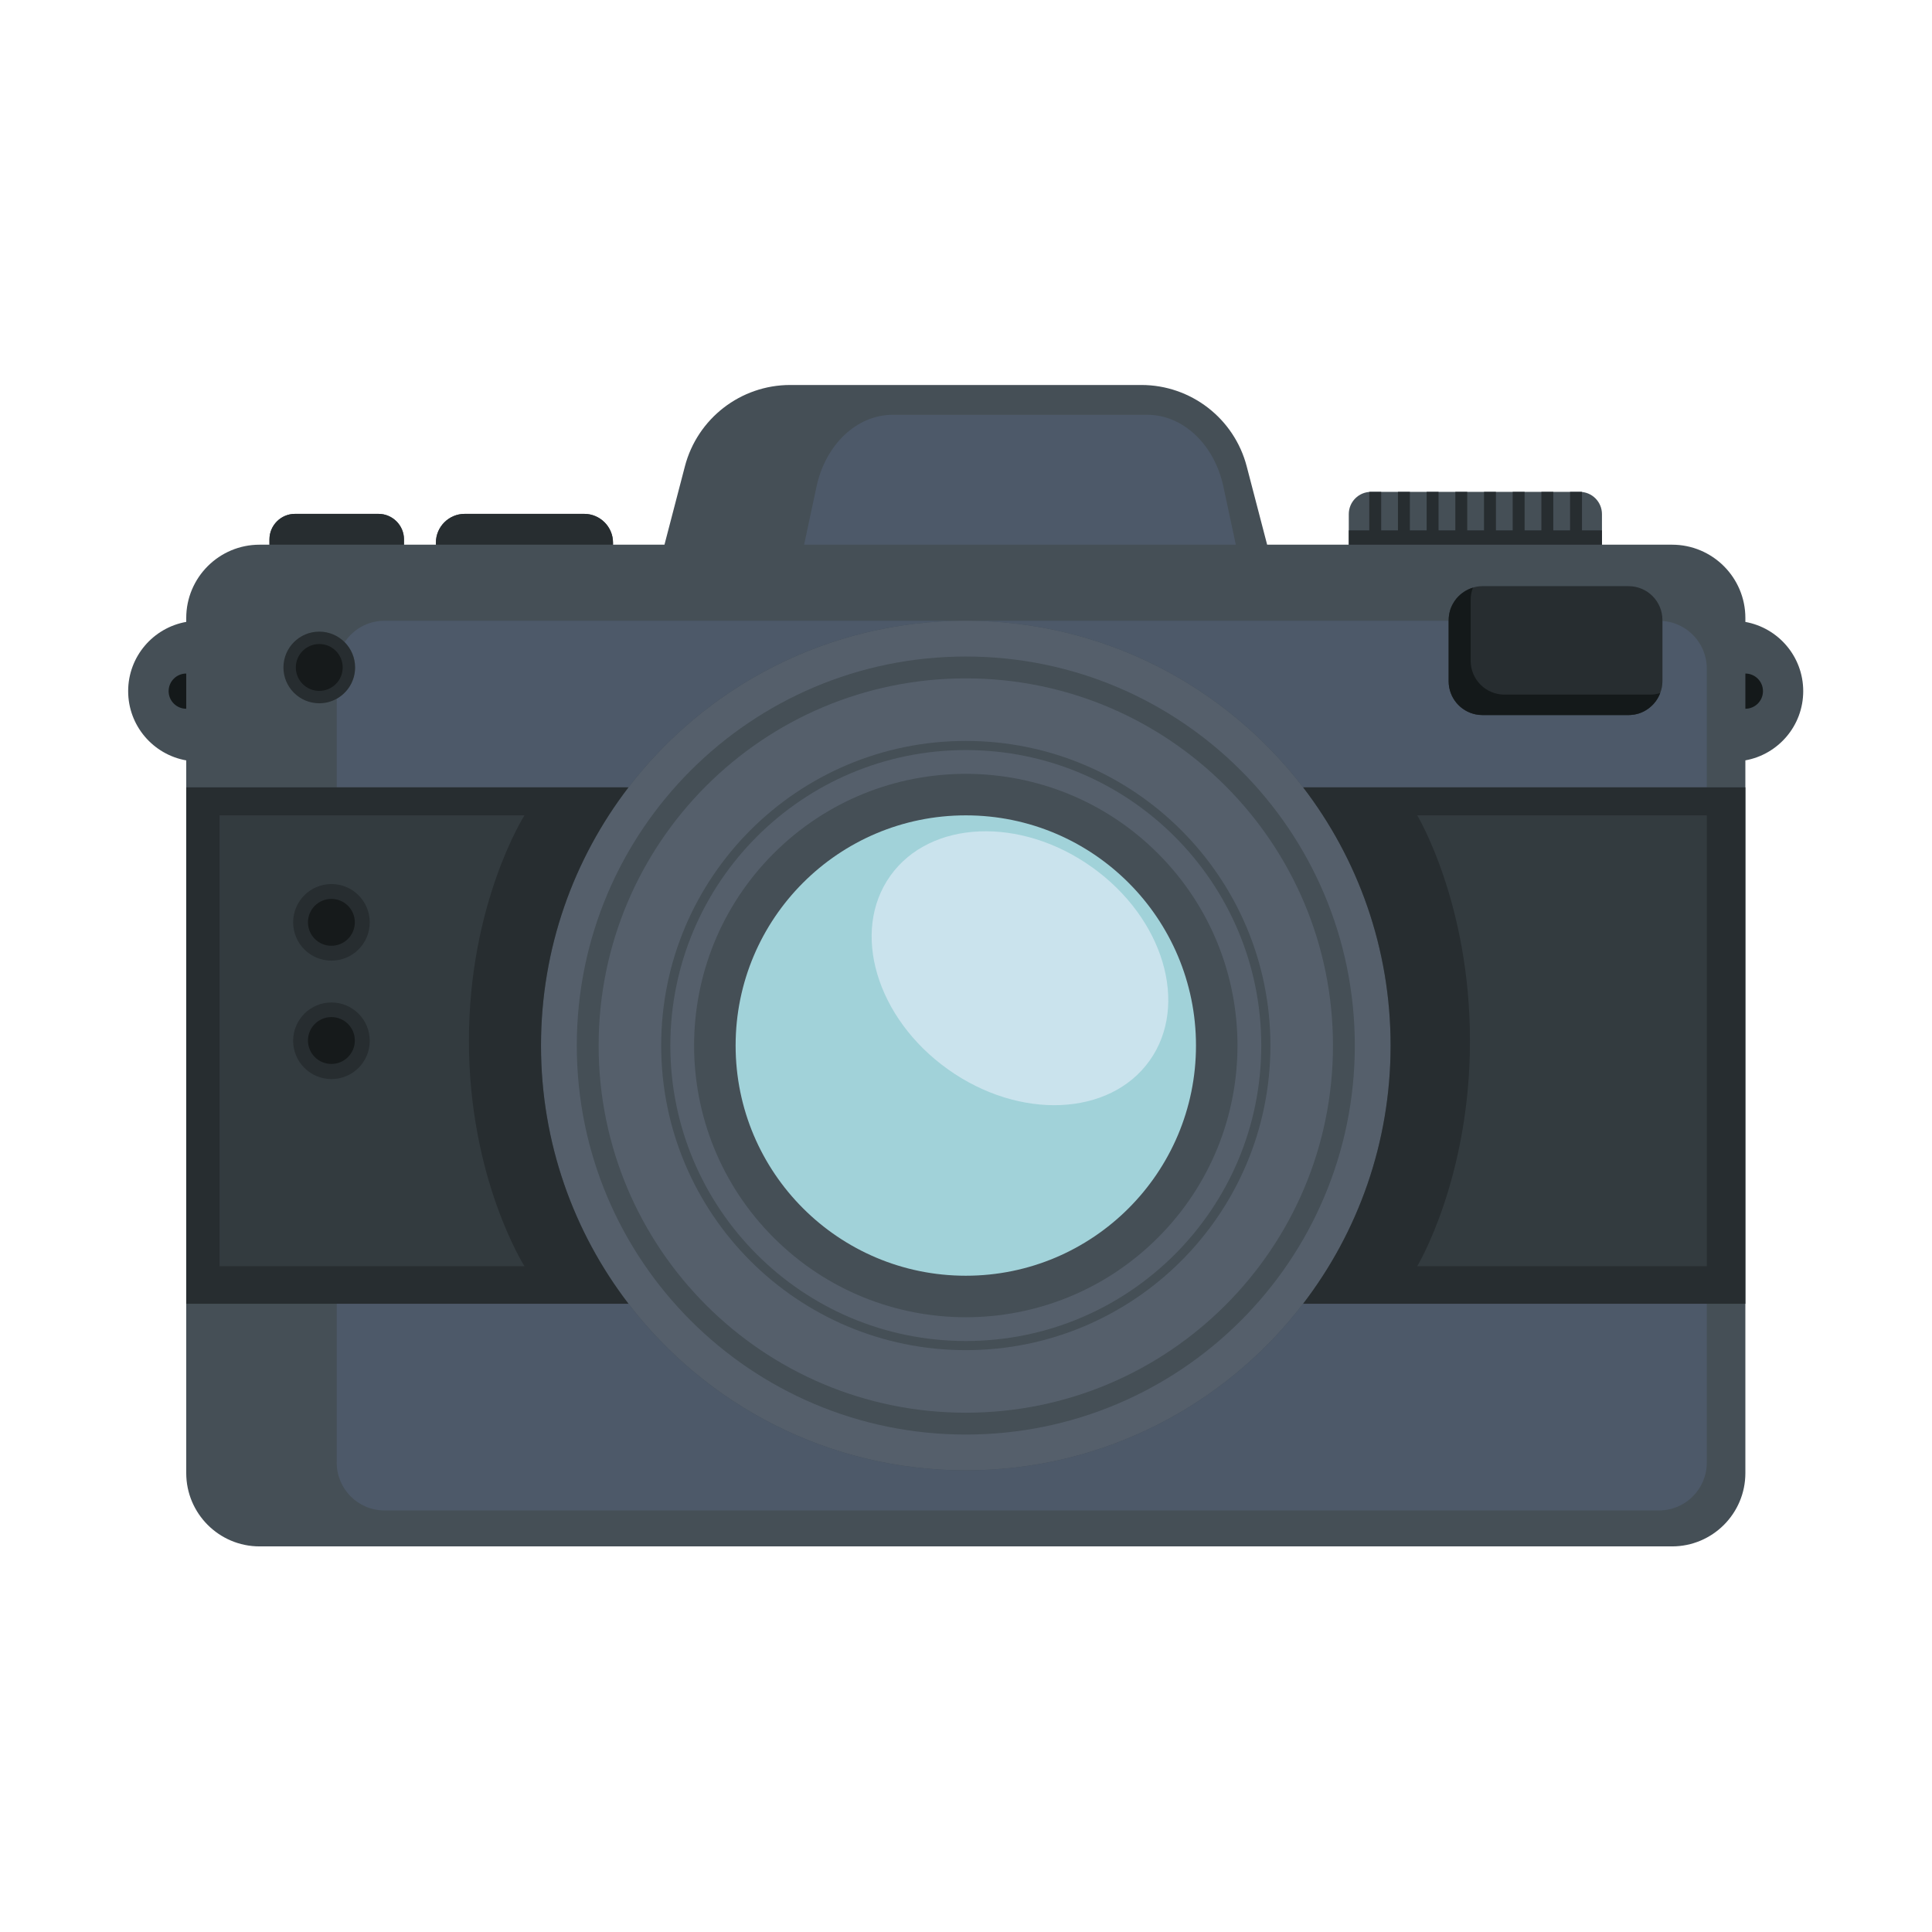
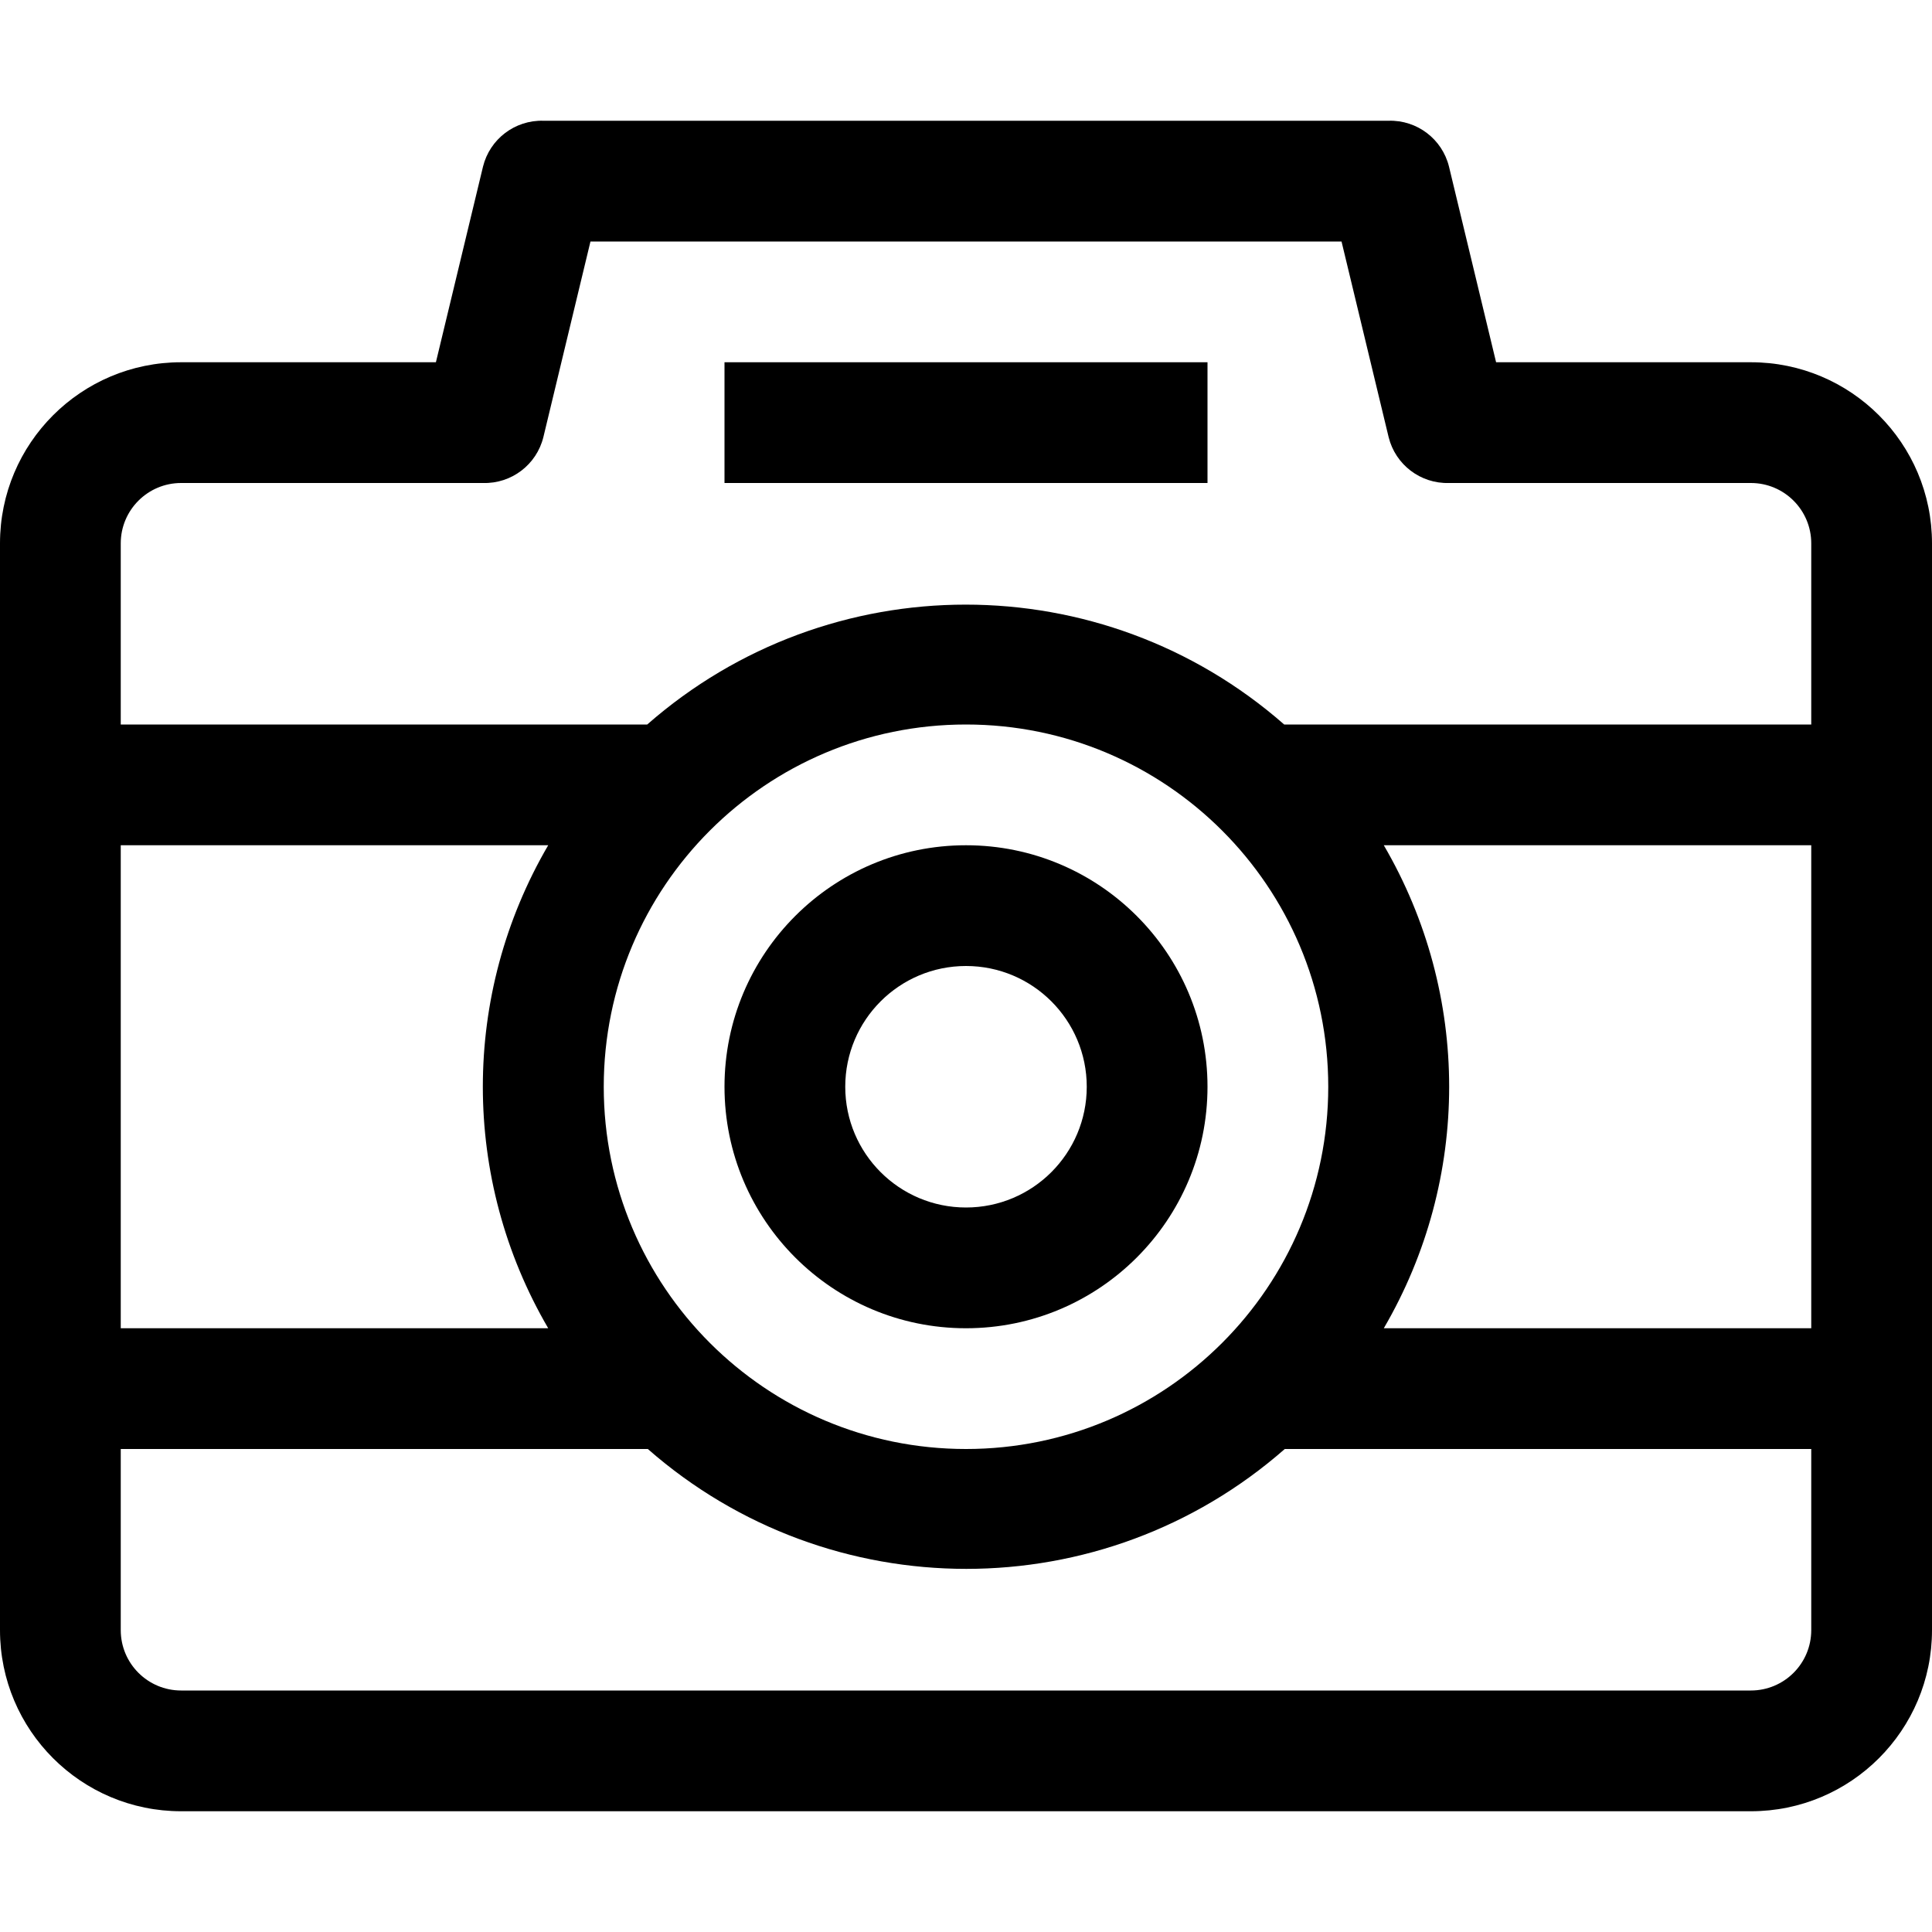
- <svg xmlns="http://www.w3.org/2000/svg" version="1.1" id="Capa_1" x="0px" y="0px" viewBox="0 0 2122 2122" style="enable-background:new 0 0 2122 2122;" xml:space="preserve">
-   <g>
-     <path style="fill:#454F56;" d="M1980.555,759.114c0-37.992-27.422-69.516-63.538-76.027v-4.27c0-44.492-36.068-80.56-80.56-80.56   H1759.5v-15.742v-17.849c0-13.492-10.938-24.43-24.431-24.43h-229.211c-13.492,0-24.43,10.938-24.43,24.43v17.849h-0.001v15.742   h-89.671l-22.432-86.002c-13.736-52.661-61.297-89.407-115.72-89.407H867.963c-54.423,0-101.984,36.746-115.719,89.407   l-22.433,86.002h-56.518v-2.261c0-17.376-14.217-31.593-31.593-31.593H510.372c-17.376,0-31.592,14.217-31.592,31.593v2.261H443.71   v-5.854c0-15.4-12.601-28-28-28h-91.751c-15.4,0-28,12.6-28,28v5.854h-10.85c-44.491,0-80.559,36.068-80.559,80.56v4.232   c-36.237,6.412-63.785,37.987-63.785,76.065c0,38.077,27.548,69.653,63.785,76.065v782.734c0,44.492,36.068,80.56,80.559,80.56   h1551.349c44.492,0,80.56-36.068,80.56-80.56V835.141C1953.133,828.63,1980.555,797.105,1980.555,759.114z" />
-     <path style="fill:#555F6B;" d="M1431.27,864.775c-85.277-111.239-219.492-182.985-370.486-182.985   c-150.995,0-285.21,71.746-370.486,182.985c-60.254,78.598-96.088,176.902-96.088,283.59s35.835,204.991,96.088,283.589   c85.277,111.238,219.492,182.986,370.486,182.986c150.994,0,285.21-71.747,370.486-182.986   c60.254-78.598,96.088-176.901,96.088-283.589S1491.524,943.373,1431.27,864.775z" />
-     <path style="fill:#454F56;" d="M1060.783,721.096c-235.979,0.008-427.26,191.289-427.268,427.268   c0.008,235.978,191.289,427.26,427.268,427.268c235.978-0.008,427.259-191.29,427.268-427.268   C1488.043,912.386,1296.761,721.104,1060.783,721.096z" />
-     <path style="fill:#555F6B;" d="M1345.945,863.203c-73.017-72.998-173.761-118.112-285.162-118.118   c-111.402,0.006-212.145,45.12-285.163,118.118c-72.998,73.017-118.112,173.761-118.117,285.162   c0.005,111.401,45.119,212.145,118.117,285.162c73.018,72.998,173.761,118.112,285.163,118.118   c111.401-0.006,212.145-45.12,285.162-118.118c72.998-73.017,118.111-173.761,118.117-285.162   C1464.057,1036.963,1418.943,936.22,1345.945,863.203z" />
-     <path style="fill:#454F56;" d="M1060.783,813.794c-184.78,0.003-334.567,149.791-334.57,334.571   c0.003,184.78,149.79,334.567,334.57,334.57c184.78-0.003,334.567-149.791,334.57-334.57   C1395.35,963.584,1245.563,813.797,1060.783,813.794z" />
-     <path style="fill:#272D30;" d="M443.71,592.403c0-15.4-12.601-28-28.001-28h-91.751c-15.4,0-28,12.6-28,28v5.854H443.71V592.403z" />
-     <path style="fill:#272D30;" d="M673.293,595.996c0-17.376-14.217-31.593-31.593-31.593H510.371   c-17.376,0-31.592,14.216-31.592,31.593v2.261h194.513V595.996z" />
-     <polygon style="fill:#272D30;" points="1759.5,582.514 1737.553,582.514 1737.553,540.486 1737.553,540.235 1735.07,540.235    1724.475,540.235 1724.475,582.514 1706.047,582.514 1706.047,540.235 1692.97,540.235 1692.97,582.514 1674.542,582.514    1674.542,540.235 1661.464,540.235 1661.464,582.514 1643.036,582.514 1643.036,540.235 1629.959,540.235 1629.959,582.514    1611.531,582.514 1611.531,540.235 1598.453,540.235 1598.453,582.514 1580.025,582.514 1580.025,540.235 1566.947,540.235    1566.947,582.514 1548.52,582.514 1548.52,540.235 1535.442,540.235 1535.442,582.514 1517.014,582.514 1517.014,540.235    1505.858,540.235 1503.936,540.235 1503.936,540.429 1503.936,582.514 1481.428,582.514 1481.427,582.514 1481.427,598.257    1759.5,598.257  " />
-     <path style="fill:#14191A;" d="M185.218,759.114c0,10.676,8.655,19.331,19.331,19.331v-38.661   C193.873,739.783,185.218,748.437,185.218,759.114z" />
-     <path style="fill:#14191A;" d="M1917.018,739.783v38.661c10.676,0,19.331-8.655,19.331-19.331   C1936.348,748.437,1927.694,739.783,1917.018,739.783z" />
-     <path style="fill:#4D5969;" d="M1259.932,455.571H980.6c-39.421,0-73.87,32.499-83.819,79.073l-13.59,63.613h474.15l-13.59-63.613   C1333.802,488.07,1299.353,455.571,1259.932,455.571z" />
-     <path style="fill:#4D5969;" d="M1060.783,681.79H422.346c-18.296,0-34.39,9.369-43.791,23.56   c7.074,7.114,11.45,16.915,11.45,27.741c0,14.763-8.143,27.611-20.171,34.343v97.341h320.462   C775.573,753.536,909.789,681.79,1060.783,681.79z" />
-     <path style="fill:#4D5969;" d="M1060.783,1614.939c-150.995,0-285.21-71.747-370.486-182.986H369.834v174.536   c0,29.001,23.51,52.512,52.512,52.512h1399.792c29.002,0,52.511-23.51,52.511-52.512v-174.536h-443.38   C1345.993,1543.192,1211.777,1614.939,1060.783,1614.939z" />
-     <path style="fill:#4D5969;" d="M1431.27,864.775h443.38V734.302c0-27.729-21.507-50.382-48.742-52.322v66.272   c0,8.306-2.8,15.914-7.416,22.089c-0.005,0.008-0.012,0.016-0.018,0.024c-0.684,0.914-1.392,1.8-2.156,2.646   c-0.03,0.033-0.064,0.064-0.094,0.098c-1.185,1.303-2.459,2.51-3.816,3.634c-0.585,0.489-1.177,0.968-1.792,1.421   c-0.493,0.359-0.987,0.712-1.497,1.048c-1.181,0.784-2.393,1.525-3.663,2.171c-0.089,0.045-0.181,0.085-0.269,0.13   c-1.579,0.779-3.209,1.468-4.905,2.02c-0.048,0.016-0.094,0.036-0.142,0.052c-1.618,0.519-3.292,0.906-4.998,1.201   c-0.368,0.064-0.737,0.116-1.109,0.169c-1.713,0.242-3.447,0.411-5.226,0.412c-0.004,0-0.009,0.001-0.013,0.001H1628.25   c-2.563,0-5.064-0.26-7.481-0.754c-16.913-3.461-29.635-18.426-29.635-36.361V681.79h-77.817h-7.459h-445.075   C1211.777,681.79,1345.993,753.536,1431.27,864.775z" />
-     <path style="fill:#272D30;" d="M1874.65,864.775h-443.38c60.254,78.598,96.088,176.902,96.088,283.59   s-35.834,204.991-96.088,283.589h443.38h42.368V864.775H1874.65z" />
-     <path style="fill:#272D30;" d="M690.297,864.775H369.834H204.549v567.179h165.285h320.462   c-60.254-78.598-96.088-176.901-96.088-283.589S630.043,943.373,690.297,864.775z" />
-     <path style="fill:#555F6B;" d="M1290.257,918.89c-58.743-58.735-139.844-95.049-229.474-95.052   c-89.632,0.003-170.731,36.316-229.475,95.052c-58.735,58.743-95.049,139.843-95.051,229.474   c0.003,89.631,36.316,170.731,95.051,229.474c58.744,58.735,139.843,95.049,229.475,95.052   c89.631-0.003,170.731-36.316,229.474-95.052c58.735-58.743,95.049-139.843,95.052-229.474   C1385.306,1058.733,1348.993,977.634,1290.257,918.89z" />
-     <ellipse transform="matrix(0.7071 -0.7071 0.7071 0.7071 -501.3202 1086.435)" style="fill:#454F56;" cx="1060.783" cy="1148.365" rx="298.422" ry="298.422" />
-     <circle style="fill:#A1D2D9;" cx="1060.783" cy="1148.365" r="252.822" />
-     <path style="fill:#CAE3ED;" d="M1041.093,1174.414c78.614,56.092,177.79,51.884,221.516-9.4   c43.727-61.283,15.445-156.434-63.169-212.526c-78.614-56.092-177.79-51.884-221.516,9.399   C934.197,1023.17,962.479,1118.322,1041.093,1174.414z" />
-     <path style="fill:#272D30;" d="M1788.793,643.812H1628.25c-9.376,0-17.845,3.566-24.35,9.321c-0.047,0.041-0.095,0.082-0.142,0.124   c-1.296,1.158-2.541,2.371-3.668,3.696c-0.179,0.207-0.364,0.406-0.538,0.616c-0.677,0.821-1.297,1.689-1.901,2.567   c-0.43,0.624-0.827,1.266-1.217,1.916c-0.419,0.695-0.837,1.391-1.21,2.116c-0.754,1.466-1.436,2.974-1.991,4.547   c-0.042,0.119-0.089,0.234-0.129,0.353c-0.582,1.726-1.037,3.507-1.362,5.336c-0.051,0.29-0.087,0.583-0.133,0.875   c-0.282,1.845-0.474,3.721-0.474,5.646v0.863v66.462c0,17.936,12.722,32.9,29.635,36.361c2.417,0.494,4.918,0.754,7.481,0.754   h160.543c0.005,0,0.01-0.001,0.013-0.001c1.779,0,3.514-0.169,5.226-0.412c0.372-0.053,0.74-0.105,1.109-0.169   c1.706-0.295,3.38-0.682,4.998-1.201c0.048-0.016,0.094-0.036,0.142-0.052c1.696-0.552,3.327-1.241,4.905-2.02   c0.089-0.045,0.18-0.085,0.269-0.13c1.271-0.647,2.482-1.388,3.663-2.171c0.508-0.338,1.006-0.687,1.497-1.048   c0.614-0.453,1.207-0.932,1.792-1.421c1.357-1.124,2.631-2.331,3.816-3.634c0.03-0.033,0.063-0.064,0.094-0.098   c0.758-0.848,1.477-1.731,2.156-2.646c0.006-0.008,0.012-0.016,0.018-0.024c1.039-1.403,1.977-2.886,2.815-4.431   c0.736-1.334,1.336-2.741,1.906-4.168c0.068-0.172,0.165-0.329,0.23-0.502c-0.004,0.001-0.008,0.002-0.012,0.003   c1.549-4.045,2.476-8.393,2.476-12.99V681.98v-1.053C1825.908,660.429,1809.291,643.812,1788.793,643.812z" />
-     <path style="fill:#333B3F;" d="M1614.534,1143.129c0,151.76-57.925,247.586-57.925,247.586h318.041V895.542h-318.041   C1556.609,895.542,1614.534,991.369,1614.534,1143.129z" />
-     <path style="fill:#333B3F;" d="M576.036,895.542H241.138v495.172h334.898c0,0-60.995-95.826-60.995-247.586   C515.041,991.369,576.036,895.542,576.036,895.542z" />
-     <path style="fill:#272D30;" d="M378.555,705.35c-7.127-7.167-16.993-11.607-27.899-11.607c-21.731,0-39.348,17.617-39.348,39.349   c0,21.731,17.617,39.349,39.348,39.349c6.968,0,13.501-1.828,19.178-5.005c12.028-6.732,20.171-19.58,20.171-34.343   C390.005,722.265,385.629,712.464,378.555,705.35z" />
-     <circle style="fill:#272D30;" cx="364.048" cy="1013.05" r="42.069" />
-     <circle style="fill:#272D30;" cx="364.048" cy="1143.129" r="42.069" />
-     <path style="fill:#161A1B;" d="M350.656,707.352c-14.215,0-25.738,11.524-25.738,25.739c0,14.215,11.524,25.738,25.738,25.738   c14.216,0,25.739-11.524,25.739-25.738C376.395,718.875,364.872,707.352,350.656,707.352z" />
-     <path style="fill:#161A1B;" d="M363.985,1117.098c-14.215,0-25.739,11.524-25.739,25.739c0,14.215,11.524,25.738,25.739,25.738   c14.215,0,25.739-11.524,25.739-25.738C389.724,1128.622,378.201,1117.098,363.985,1117.098z" />
-     <circle style="fill:#161A1B;" cx="363.985" cy="1013.05" r="25.739" />
-     <path style="fill:#14191A;" d="M1812.963,762.925h-160.548c-20.498,0-37.113-16.617-37.113-37.115v-67.324   c0-4.588,0.941-8.93,2.464-12.986c-6.966,2.063-13.066,6.104-17.675,11.454c-0.179,0.207-0.364,0.406-0.538,0.616   c-0.677,0.821-1.297,1.689-1.901,2.567c-0.43,0.624-0.827,1.266-1.217,1.916c-0.419,0.695-0.837,1.391-1.21,2.116   c-0.754,1.466-1.436,2.974-1.991,4.547c-0.042,0.119-0.089,0.234-0.129,0.353c-0.582,1.726-1.037,3.507-1.362,5.336   c-0.051,0.29-0.087,0.583-0.133,0.875c-0.285,1.843-0.472,3.72-0.472,5.646v67.324c0,17.936,12.72,32.9,29.632,36.362   c2.417,0.494,4.918,0.754,7.481,0.754h160.543c0.005,0,0.01-0.001,0.013-0.001c1.779,0,3.514-0.169,5.226-0.412   c0.372-0.053,0.74-0.105,1.109-0.169c1.706-0.295,3.38-0.682,4.998-1.201c0.048-0.016,0.094-0.036,0.142-0.052   c1.696-0.552,3.327-1.241,4.905-2.02c0.089-0.045,0.18-0.085,0.269-0.13c1.271-0.647,2.482-1.388,3.663-2.171   c0.508-0.338,1.006-0.687,1.497-1.048c0.614-0.453,1.207-0.932,1.792-1.421c1.349-1.129,2.639-2.326,3.816-3.634   c0.03-0.033,0.063-0.064,0.094-0.098c0.758-0.848,1.477-1.731,2.156-2.646c0.006-0.008,0.012-0.016,0.018-0.024   c2.047-2.765,3.721-5.824,4.952-9.102C1820.1,762.23,1816.628,762.925,1812.963,762.925z" />
+ <svg xmlns="http://www.w3.org/2000/svg" viewBox="0 0 32 32">
+   <g id="_2-DSLR_Camera" data-name="2-DSLR Camera">
+     <path d="M29,6H24.78L24,2.76A1,1,0,0,0,23,2H9a1,1,0,0,0-1,.76L7.22,6H3A3,3,0,0,0,0,9V27a3,3,0,0,0,3,3H29a3,3,0,0,0,3-3V9A3,3,0,0,0,29,6ZM2,14H9.08a7.93,7.93,0,0,0,0,8H2ZM30,27a1,1,0,0,1-1,1H3a1,1,0,0,1-1-1V24h8.73a8,8,0,0,0,10.55,0H30ZM10,18a6,6,0,1,1,6,6A6,6,0,0,1,10,18Zm20,4H22.92a7.93,7.93,0,0,0,0-8H30Zm0-10H21.27a8,8,0,0,0-10.55,0H2V9A1,1,0,0,1,3,8H8a1,1,0,0,0,1-.76L9.78,4H22.22L23,7.24A1,1,0,0,0,24,8h5a1,1,0,0,1,1,1Z" />
+     <path d="M16,22a4,4,0,1,0-4-4A4,4,0,0,0,16,22Zm0-6a2,2,0,1,1-2,2A2,2,0,0,1,16,16Z" />
+     <rect x="12" y="6" width="8" height="2" />
  </g>
</svg>
